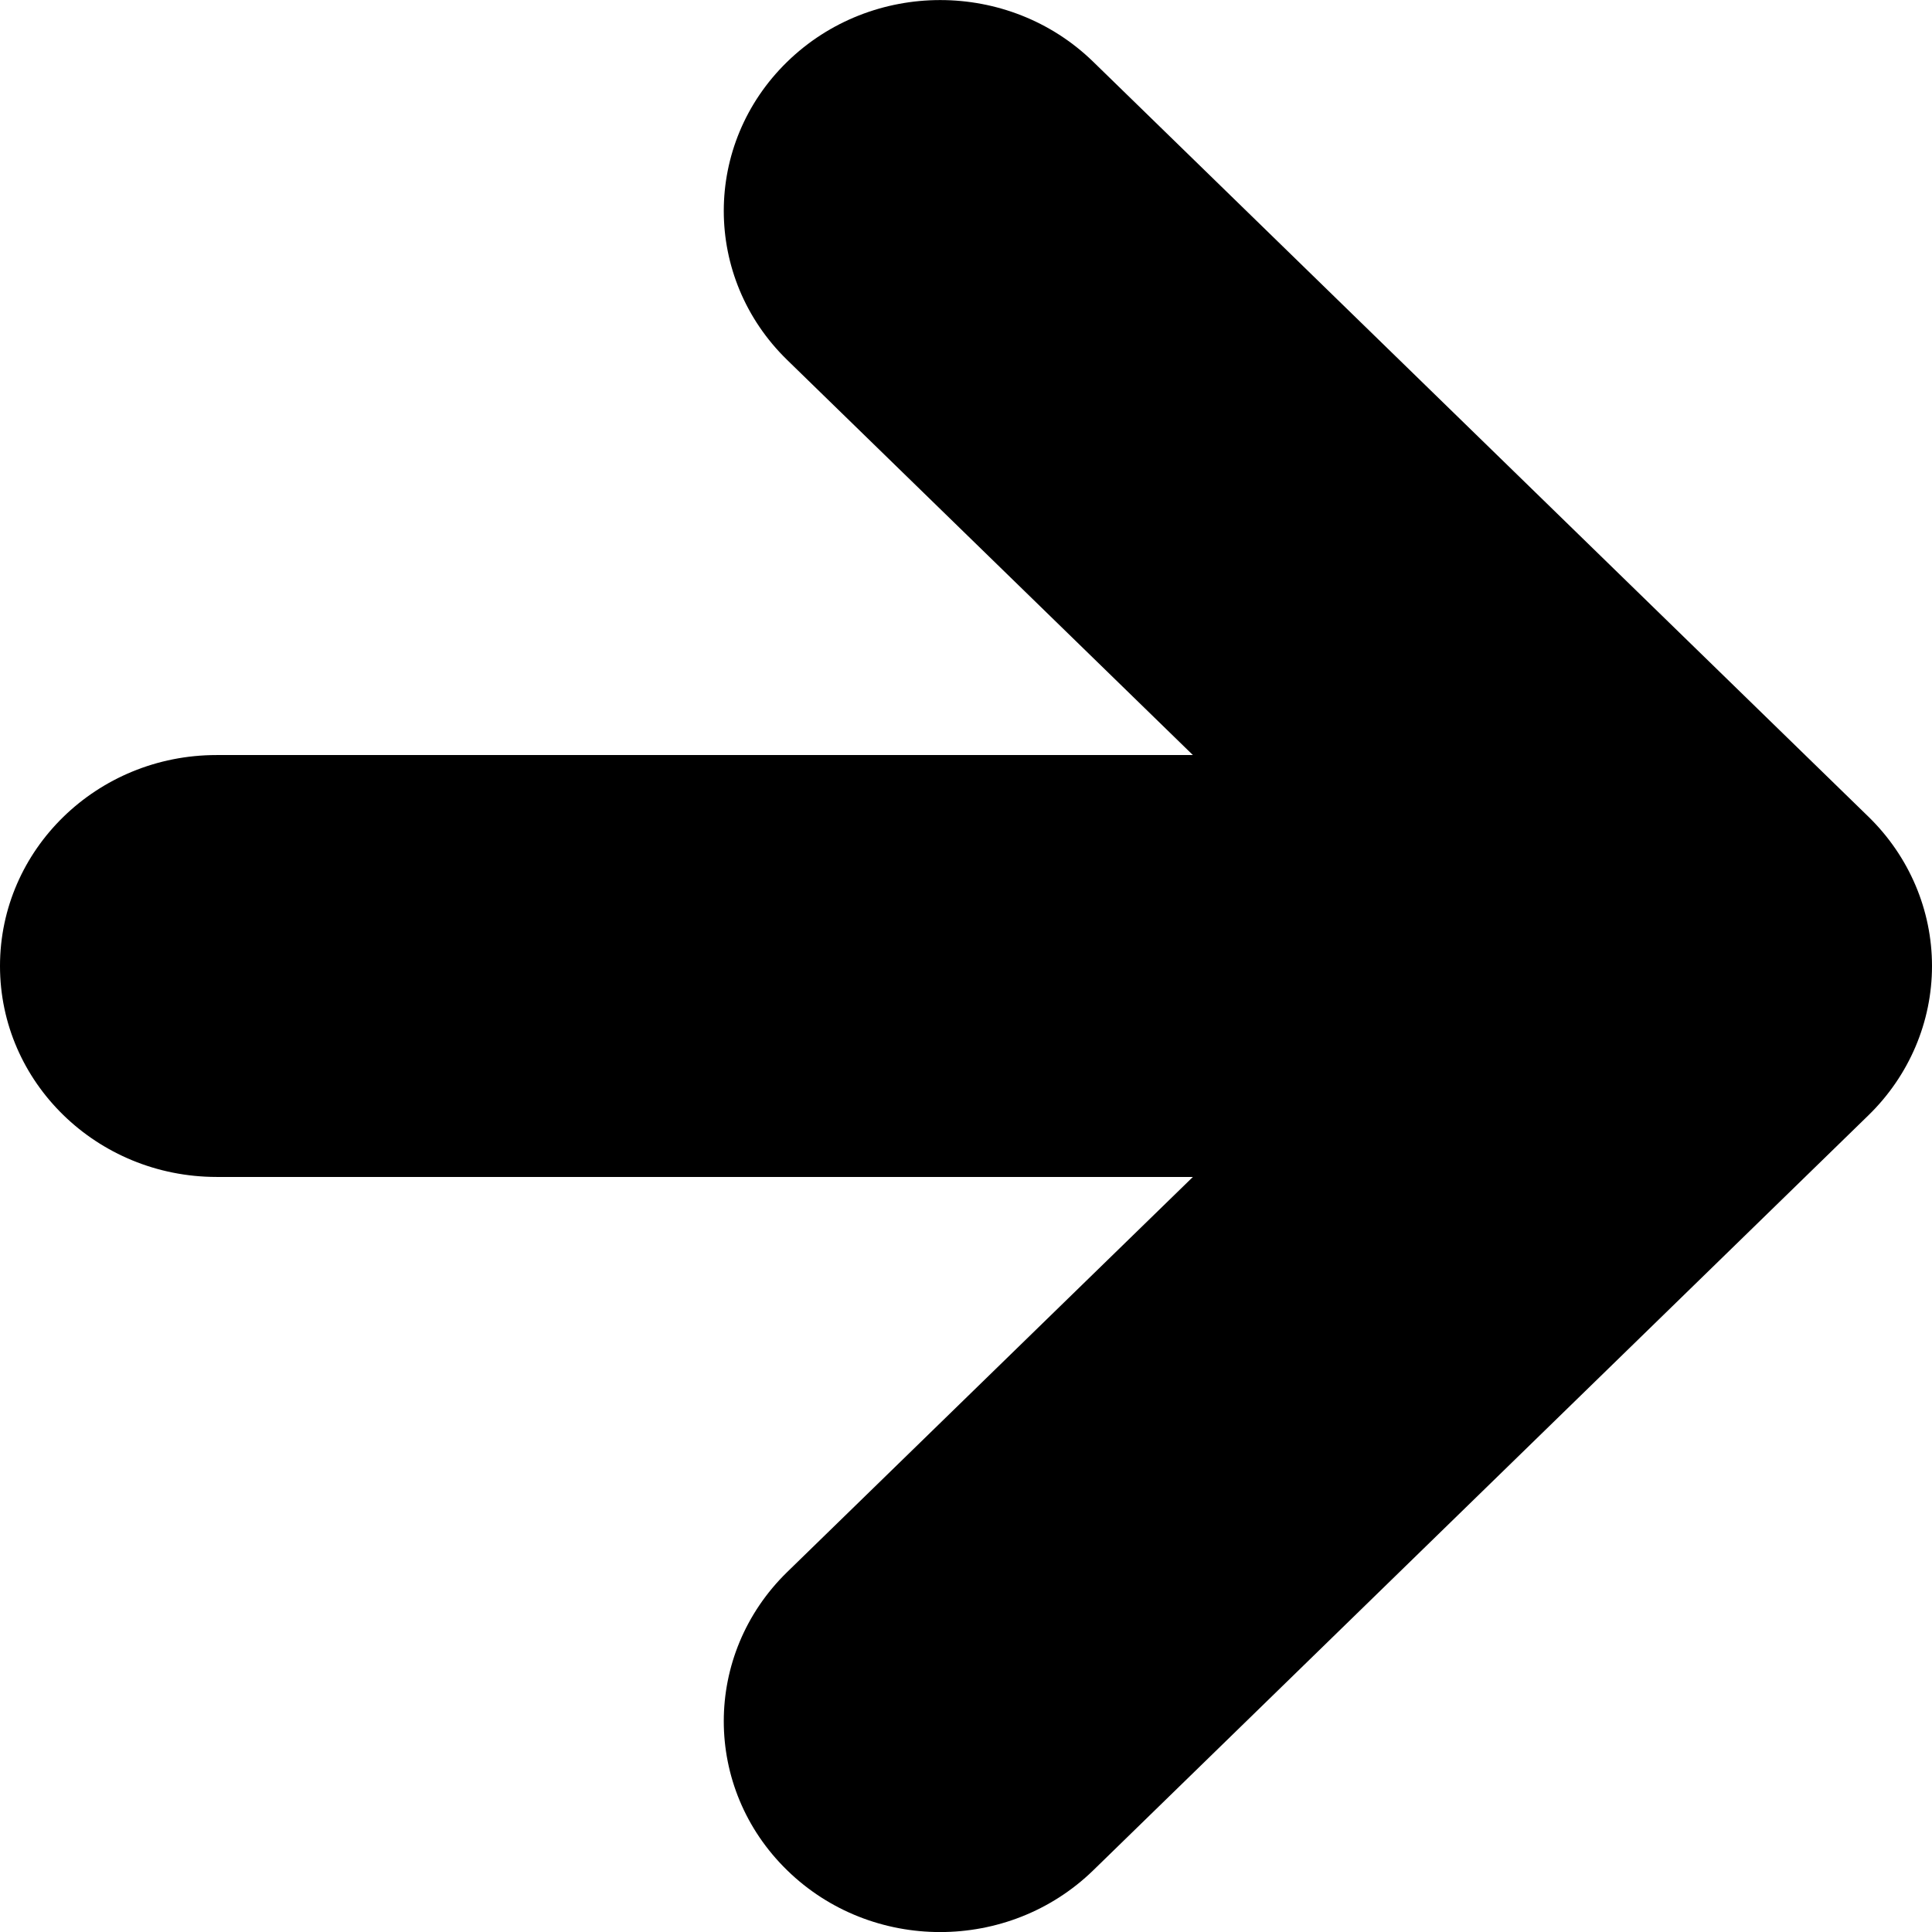
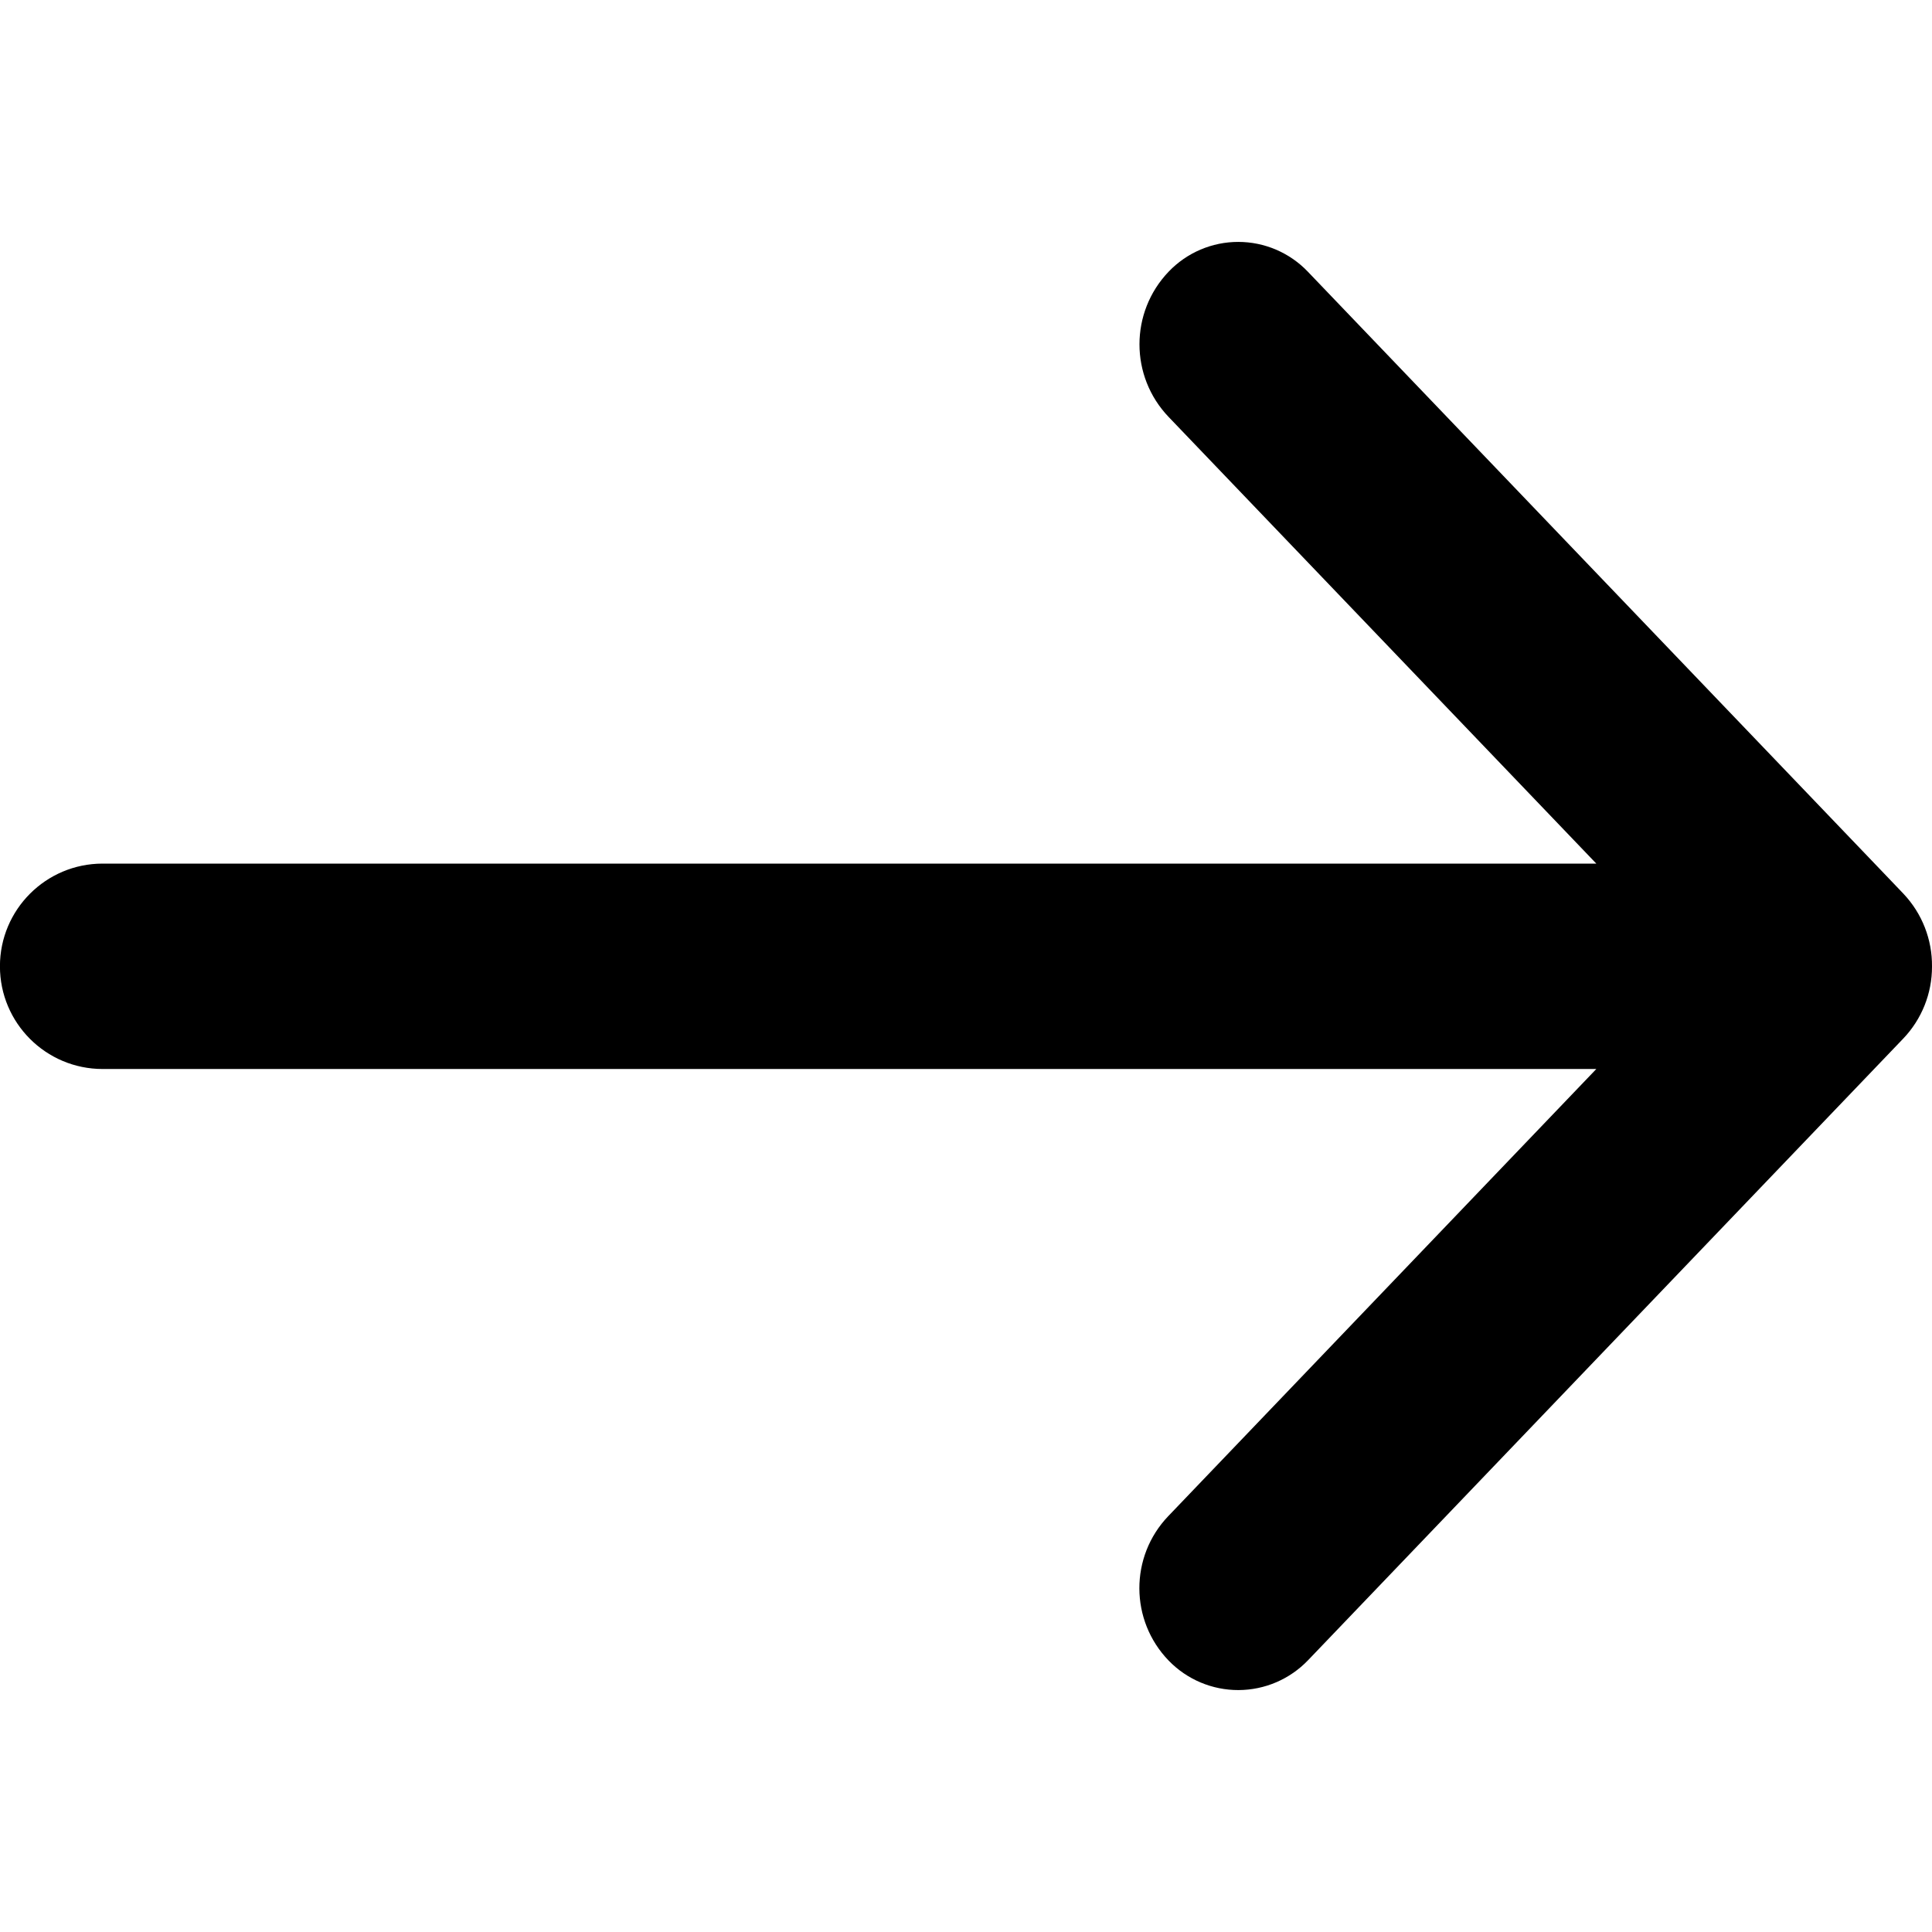
<svg xmlns="http://www.w3.org/2000/svg" id="icon-arrow-right" viewBox="0 0 16 16">
-   <path d="M15.475 6.765c.336.328.525.772.525 1.235 0 .463-.189.907-.525 1.235l-6.421 6.254c-.701.682-1.836.682-2.535 0-.7-.682-.7-1.787 0-2.47l3.36-3.272h-8.086C.802 9.746 0 8.964 0 8s.802-1.747 1.793-1.747h8.086l-3.36-3.272c-.7-.682-.7-1.787 0-2.469.7-.682 1.835-.682 2.535 0L15.475 6.765z" fill-rule="evenodd" />
+   <path d="M13.22 7.152H.85a.85.85 0 1 0 0 1.701h12.37l-3.545 3.703a.863.863 0 0 0 .004 1.197.801.801 0 0 0 1.154-.004l4.928-5.147A.86.86 0 0 0 16 8.005a.864.864 0 0 0-.236-.603l-.194-.203-4.74-4.95a.797.797 0 0 0-1.151 0 .87.87 0 0 0 0 1.205l3.541 3.698z" fill-rule="evenodd" />
</svg>
